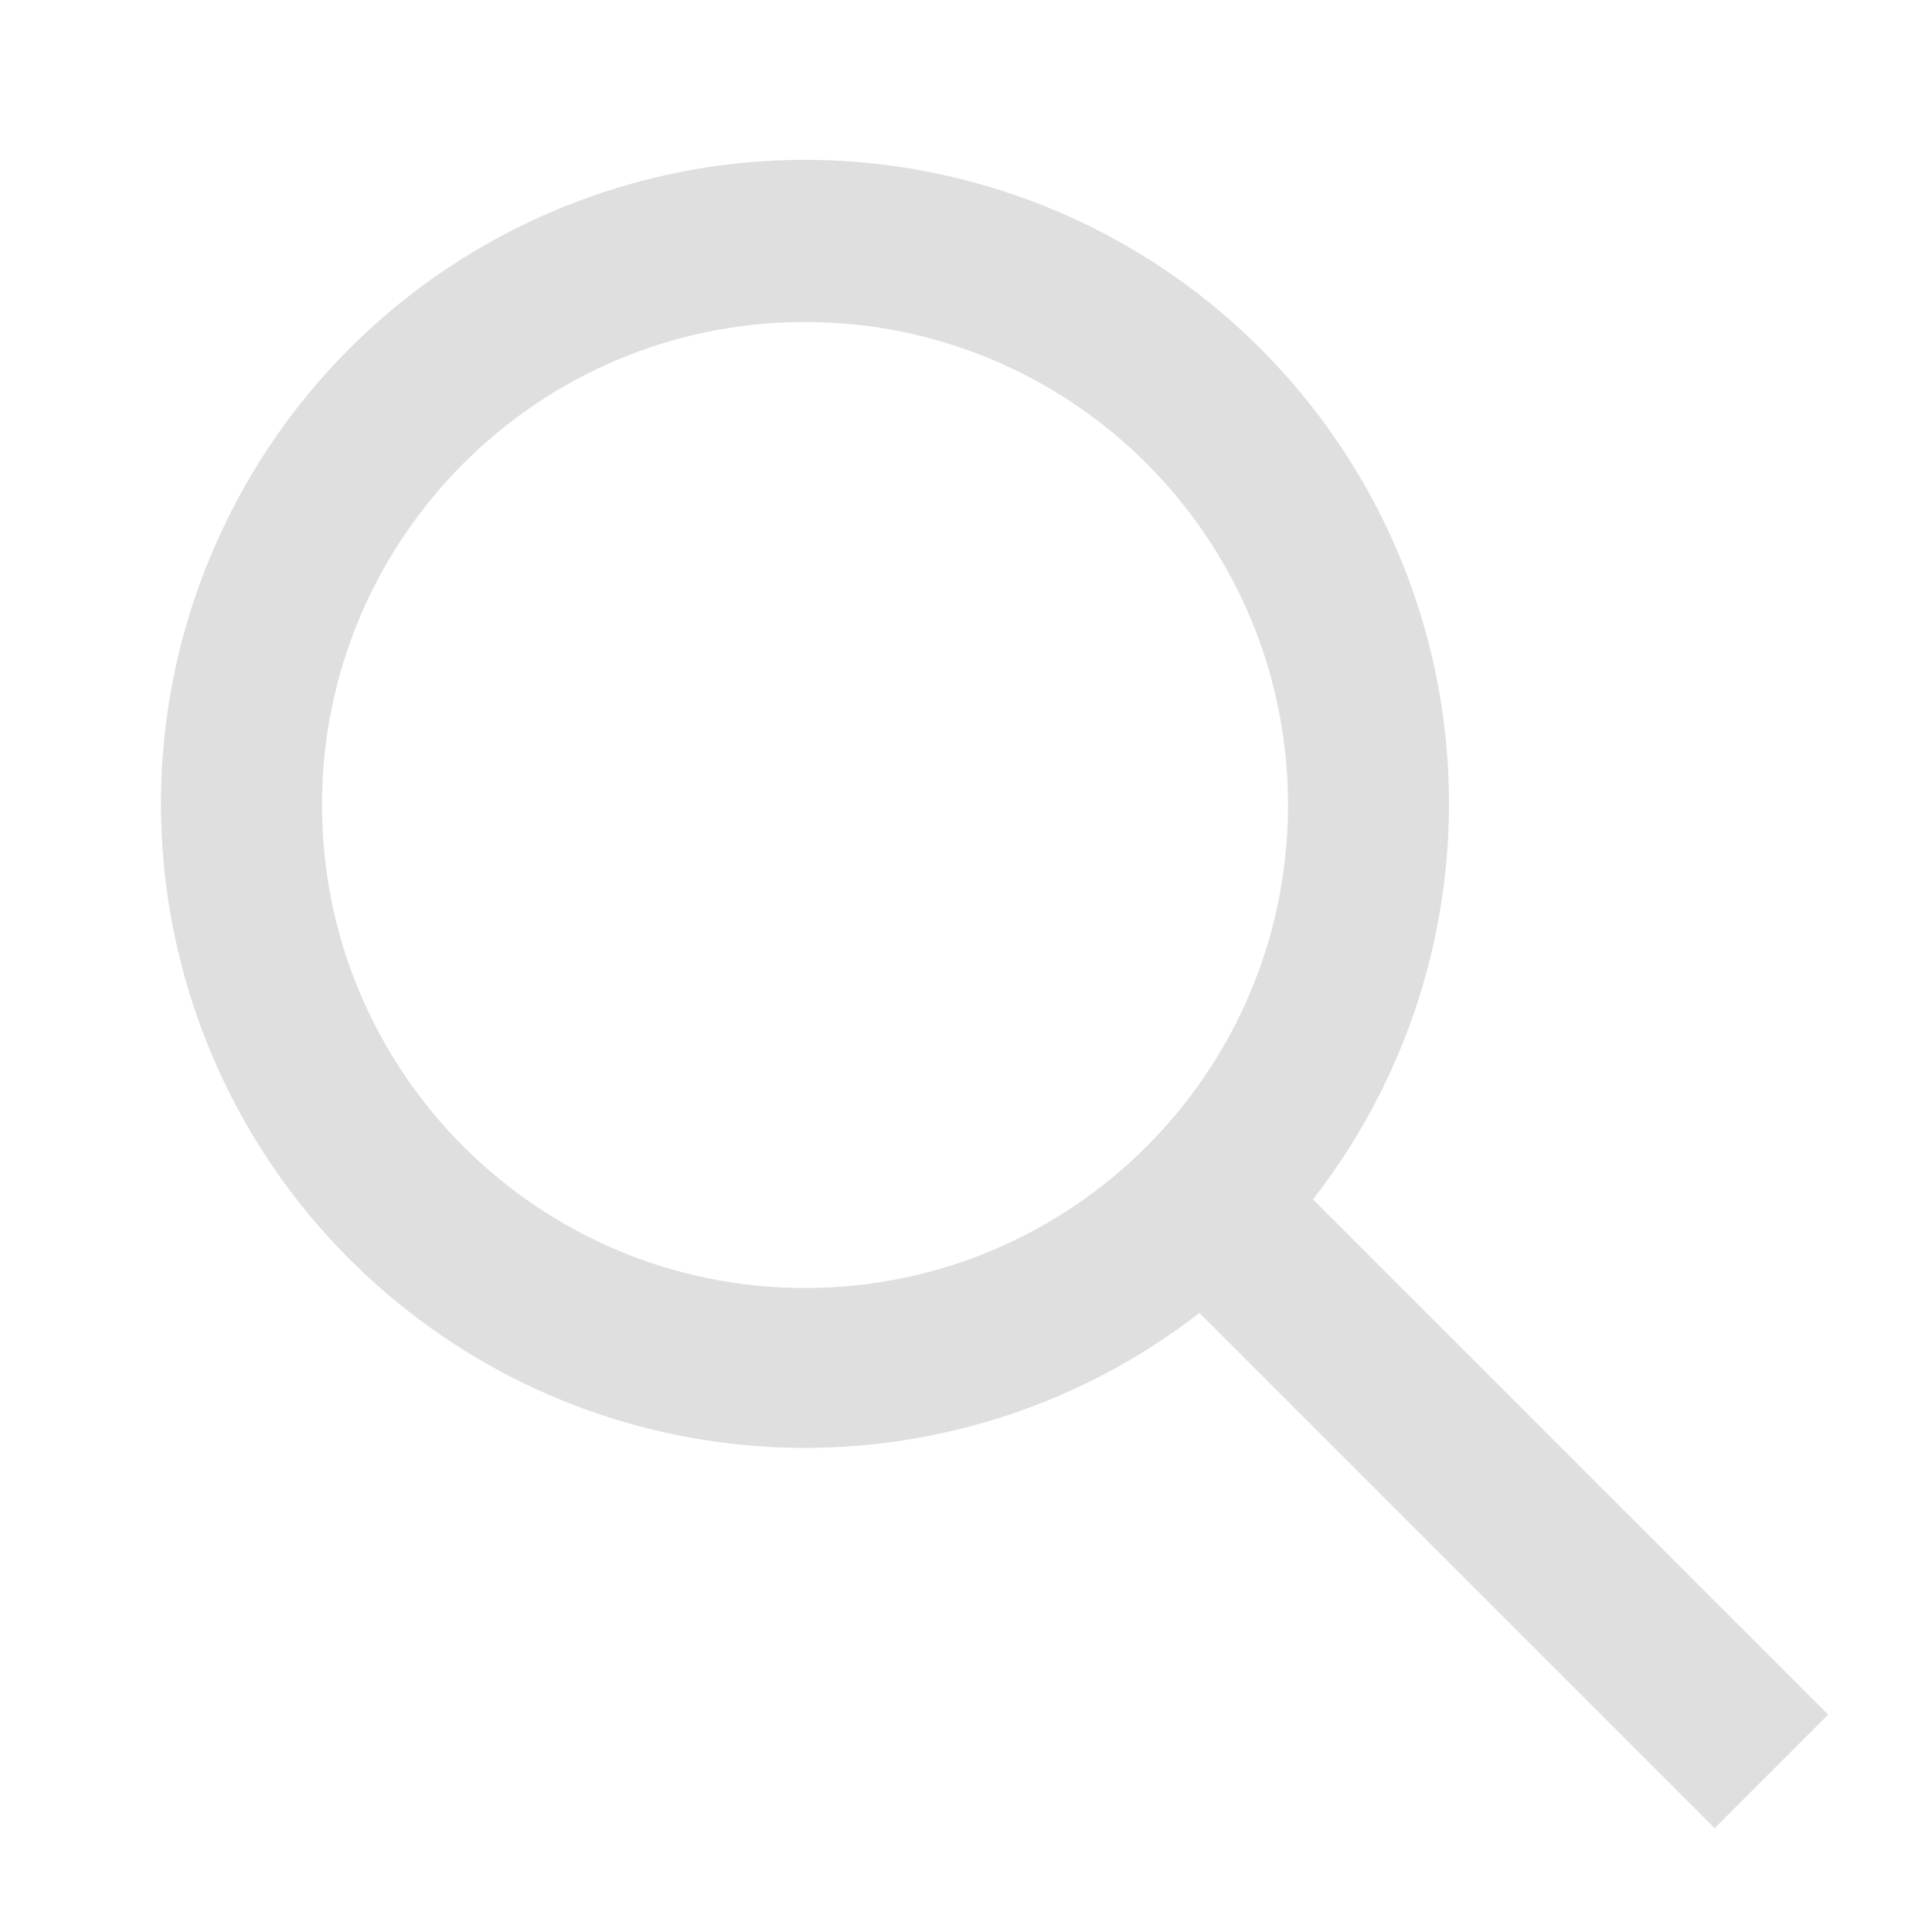
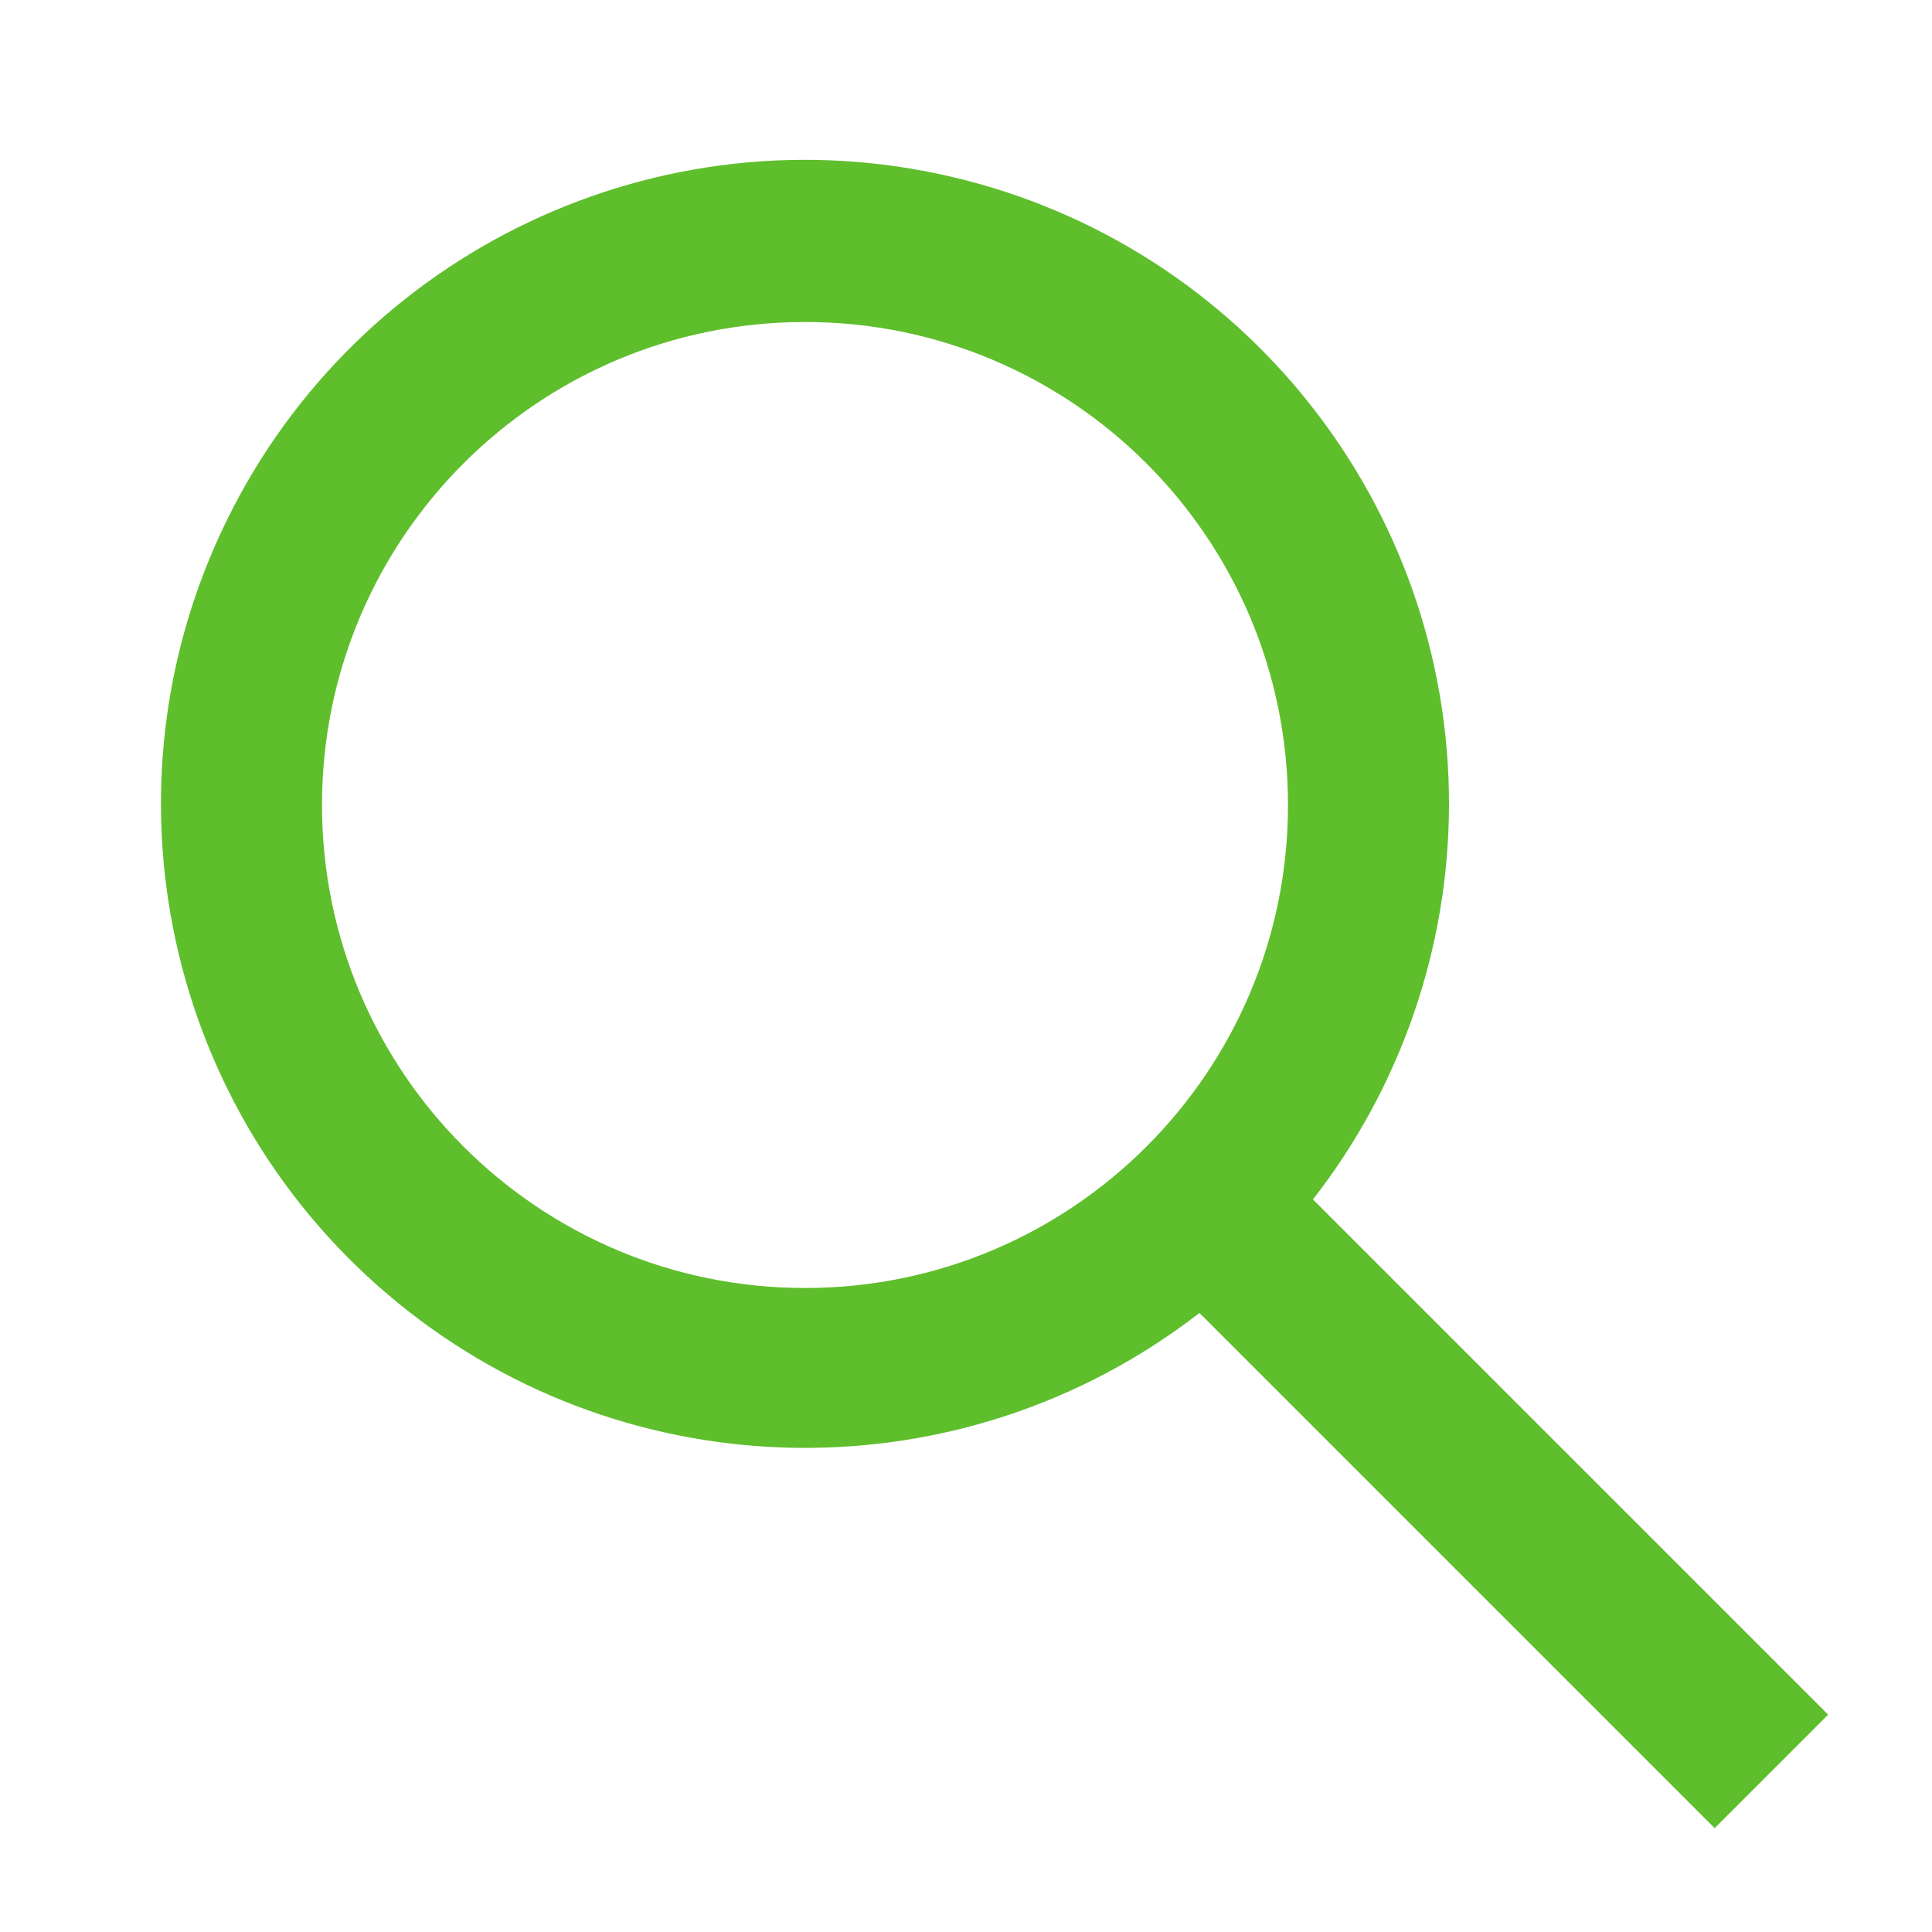
- <svg xmlns="http://www.w3.org/2000/svg" viewBox="0 0 24 24" fill="#dfdfdf">
+ <svg xmlns="http://www.w3.org/2000/svg" viewBox="0 0 24 24" fill="#5fbe2c">
  <g data-name="Layer 2" id="Layer_2">
    <path d="M18,10a8,8,0,1,0-3.1,6.31l6.4,6.4,1.41-1.41-6.4-6.4A8,8,0,0,0,18,10Zm-8,6a6,6,0,1,1,6-6A6,6,0,0,1,10,16Z" />
  </g>
</svg>
